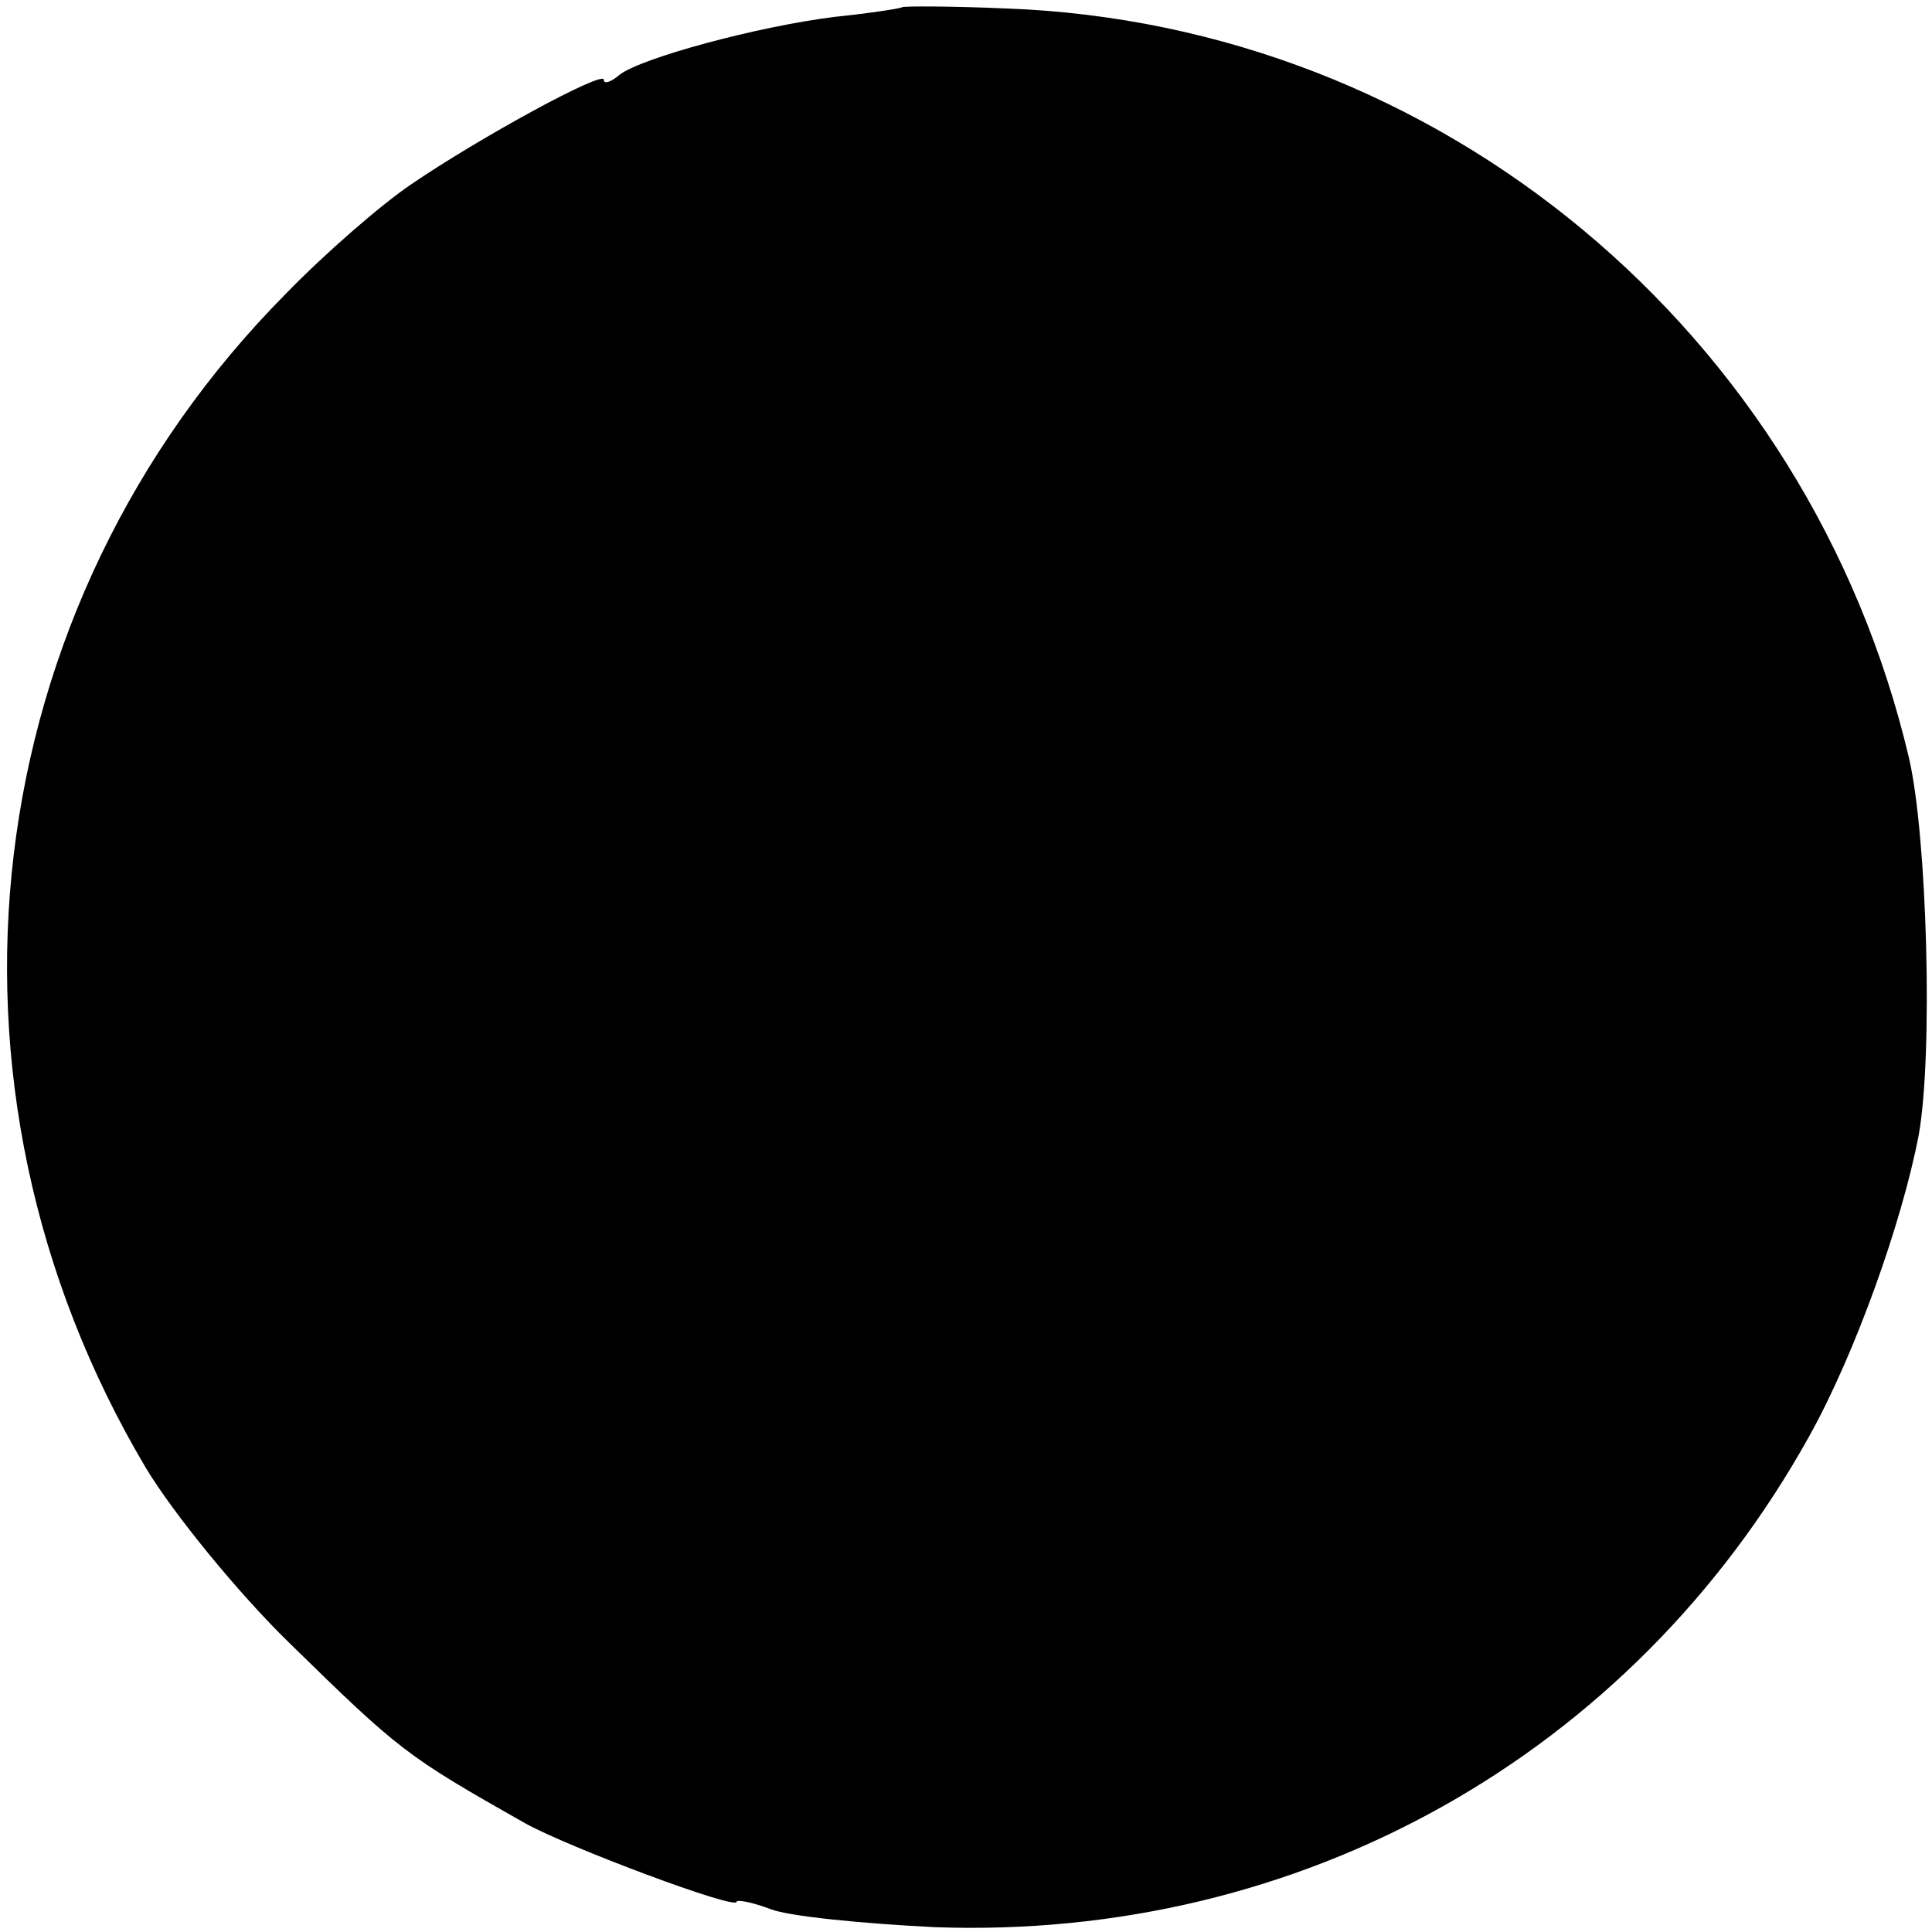
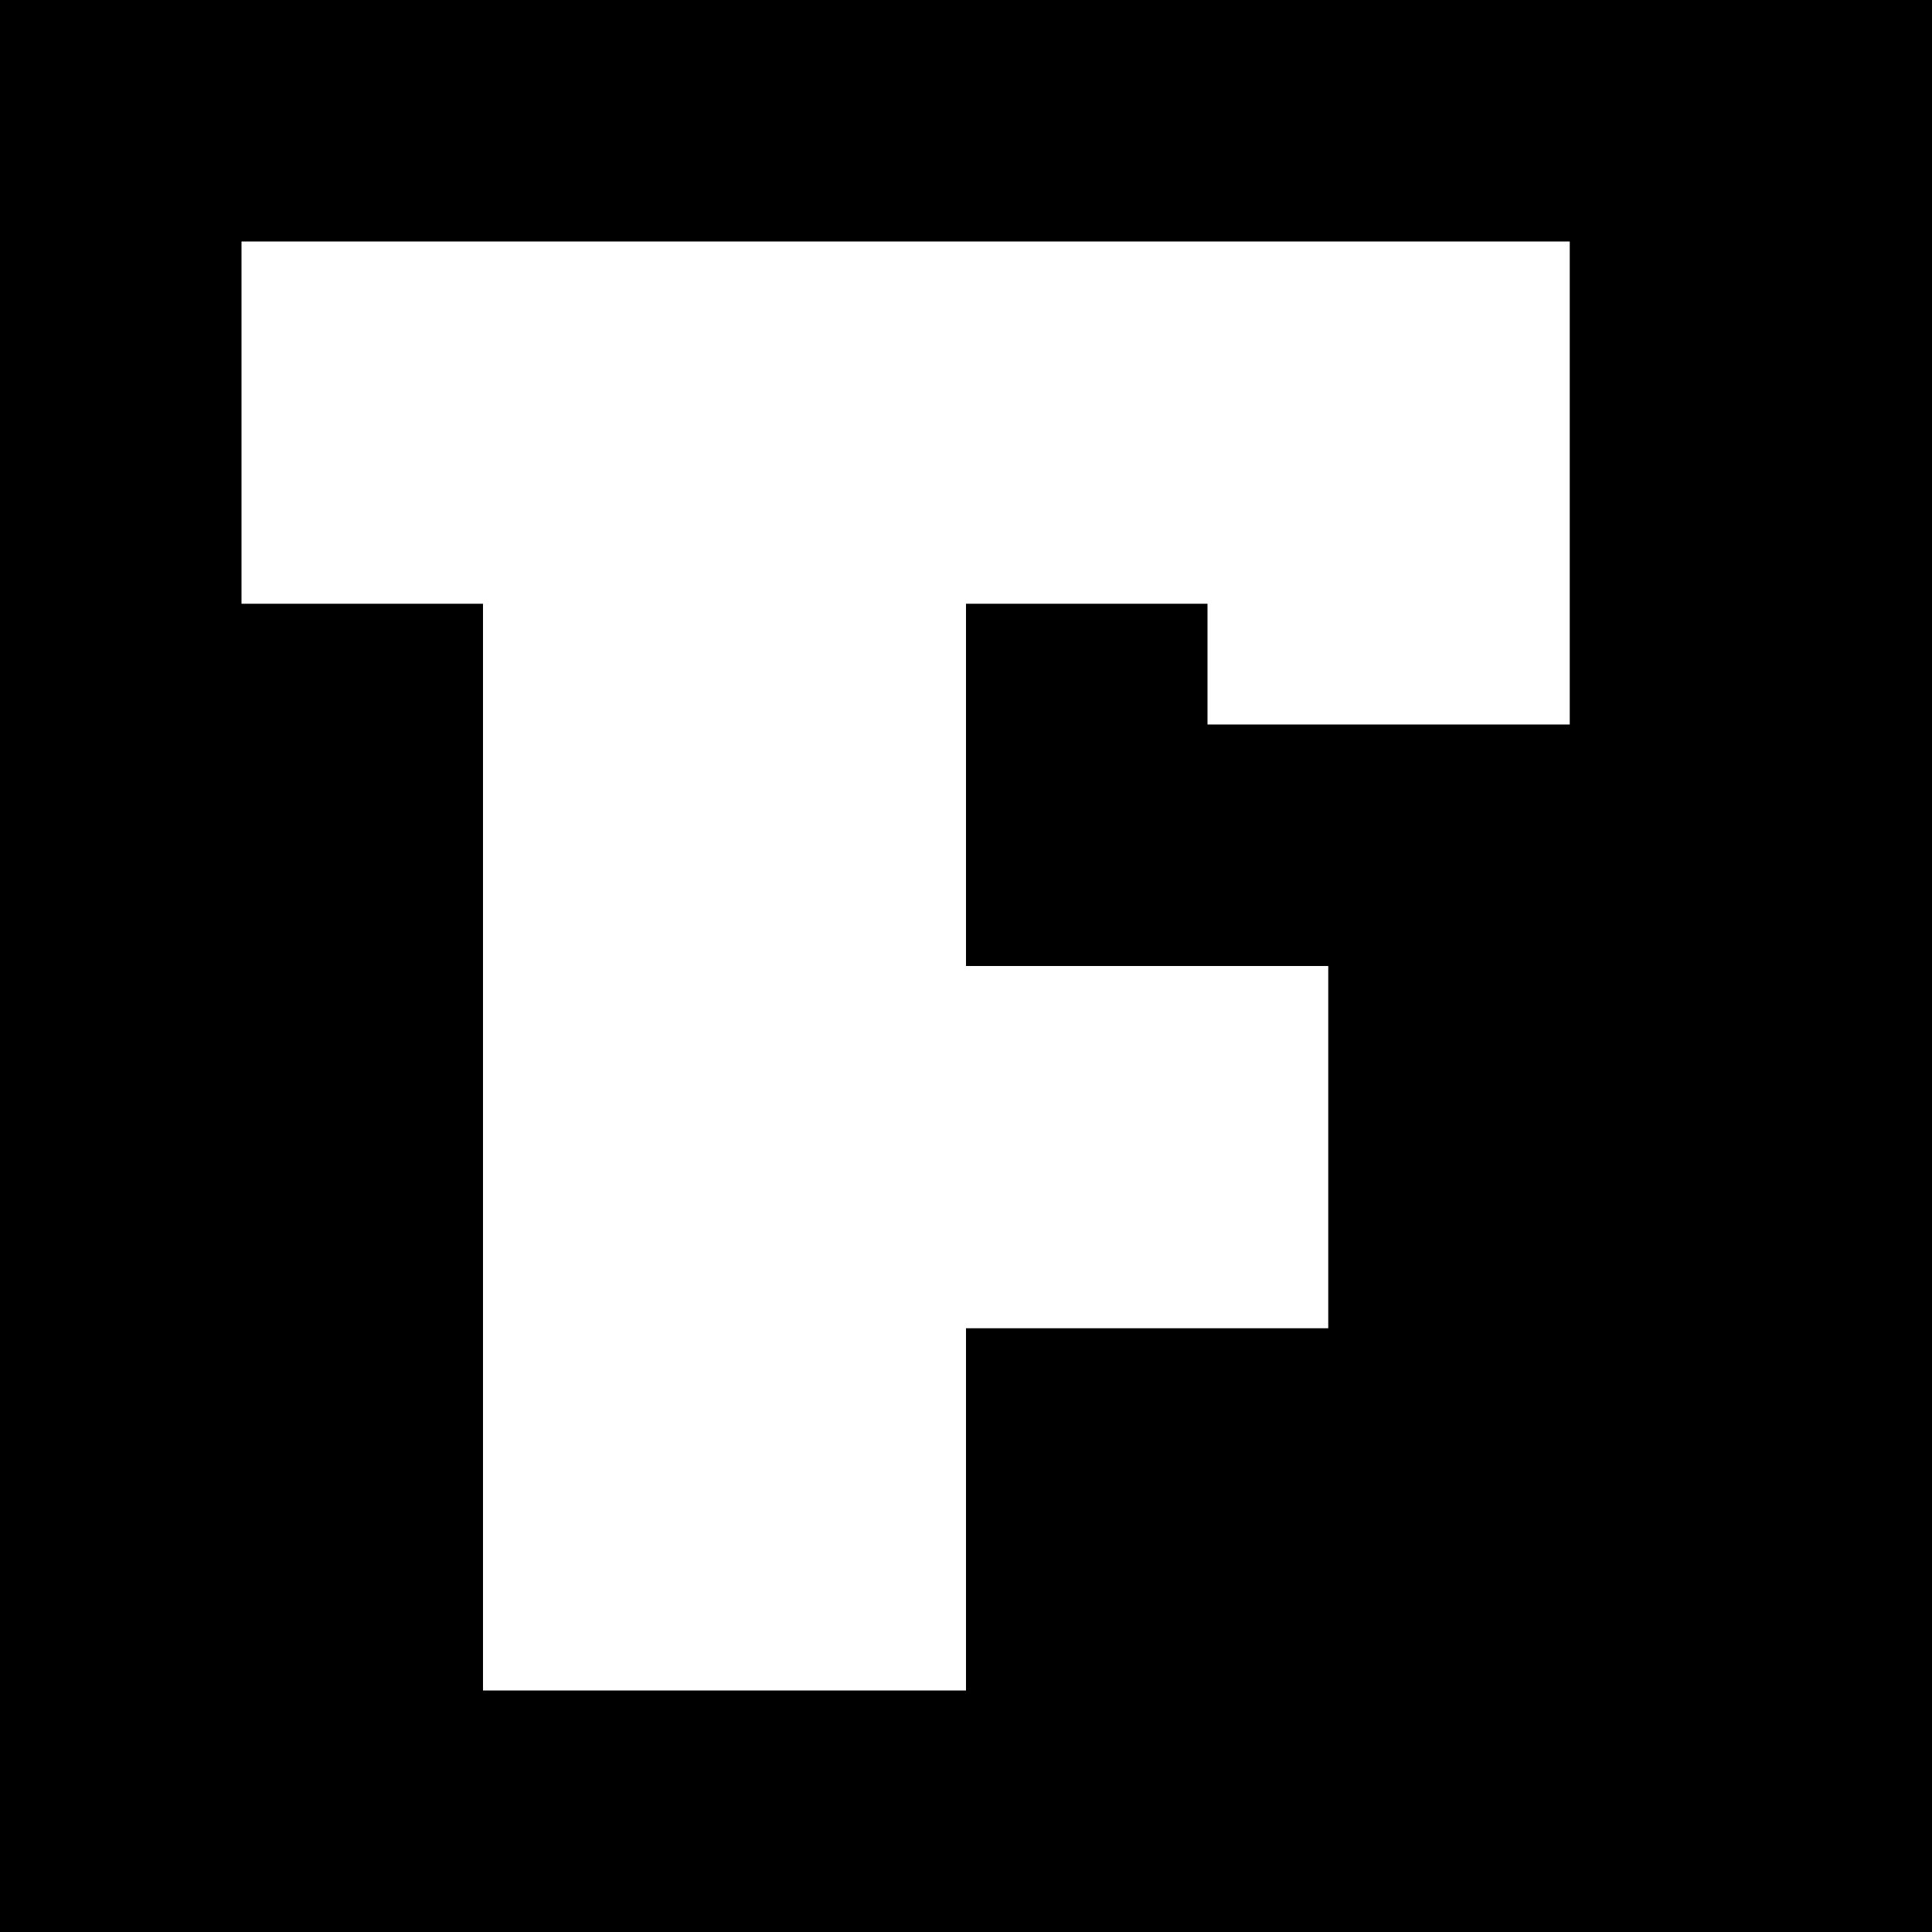
- <svg xmlns="http://www.w3.org/2000/svg" version="1.0" width="160pt" height="160pt" viewBox="0 0 160 160" preserveAspectRatio="xMidYMid meet">
-   <g transform="translate(0,160) scale(0.1,-0.1)" fill="#000000" stroke="none">
-     <path d="M747 1594 c-1 -1 -27 -5 -56 -8 -64 -8 -160 -34 -178 -48 -7 -6 -13 -8 -13 -4 0 8 -103 -48 -160 -87 -25 -17 -71 -57 -103 -90 -258 -260 -305 -655 -116 -973 23 -38 76 -103 118 -144 92 -90 97 -94 196 -150 36 -20 175 -72 175 -65 0 2 12 0 28 -6 15 -6 76 -12 136 -15 303 -11 577 142 724 406 38 68 77 177 91 250 12 67 7 247 -8 312 -83 353 -389 608 -748 621 -46 2 -85 2 -86 1z" />
+ <svg xmlns="http://www.w3.org/2000/svg" version="1.0" width="320pt" height="320pt" viewBox="0 0 320 320" preserveAspectRatio="xMidYMid meet">
+   <g transform="translate(0,320) scale(0.1,-0.1)" fill="#000000" stroke="none">
+     <path d="M0 1600 l0 -1600 1600 0 1600 0 0 1600 0 1600 -1600 0 -1600 0 0 -1600z m2600 800 l0 -400 -300 0 -300 0 0 100 0 100 -200 0 -200 0 0 -300 0 -300 300 0 300 0 0 -300 0 -300 -300 0 -300 0 0 -300 0 -300 -400 0 -400 0 0 900 0 900 -200 0 -200 0 0 300 0 300 1100 0 1100 0 0 -400z" />
  </g>
</svg>
